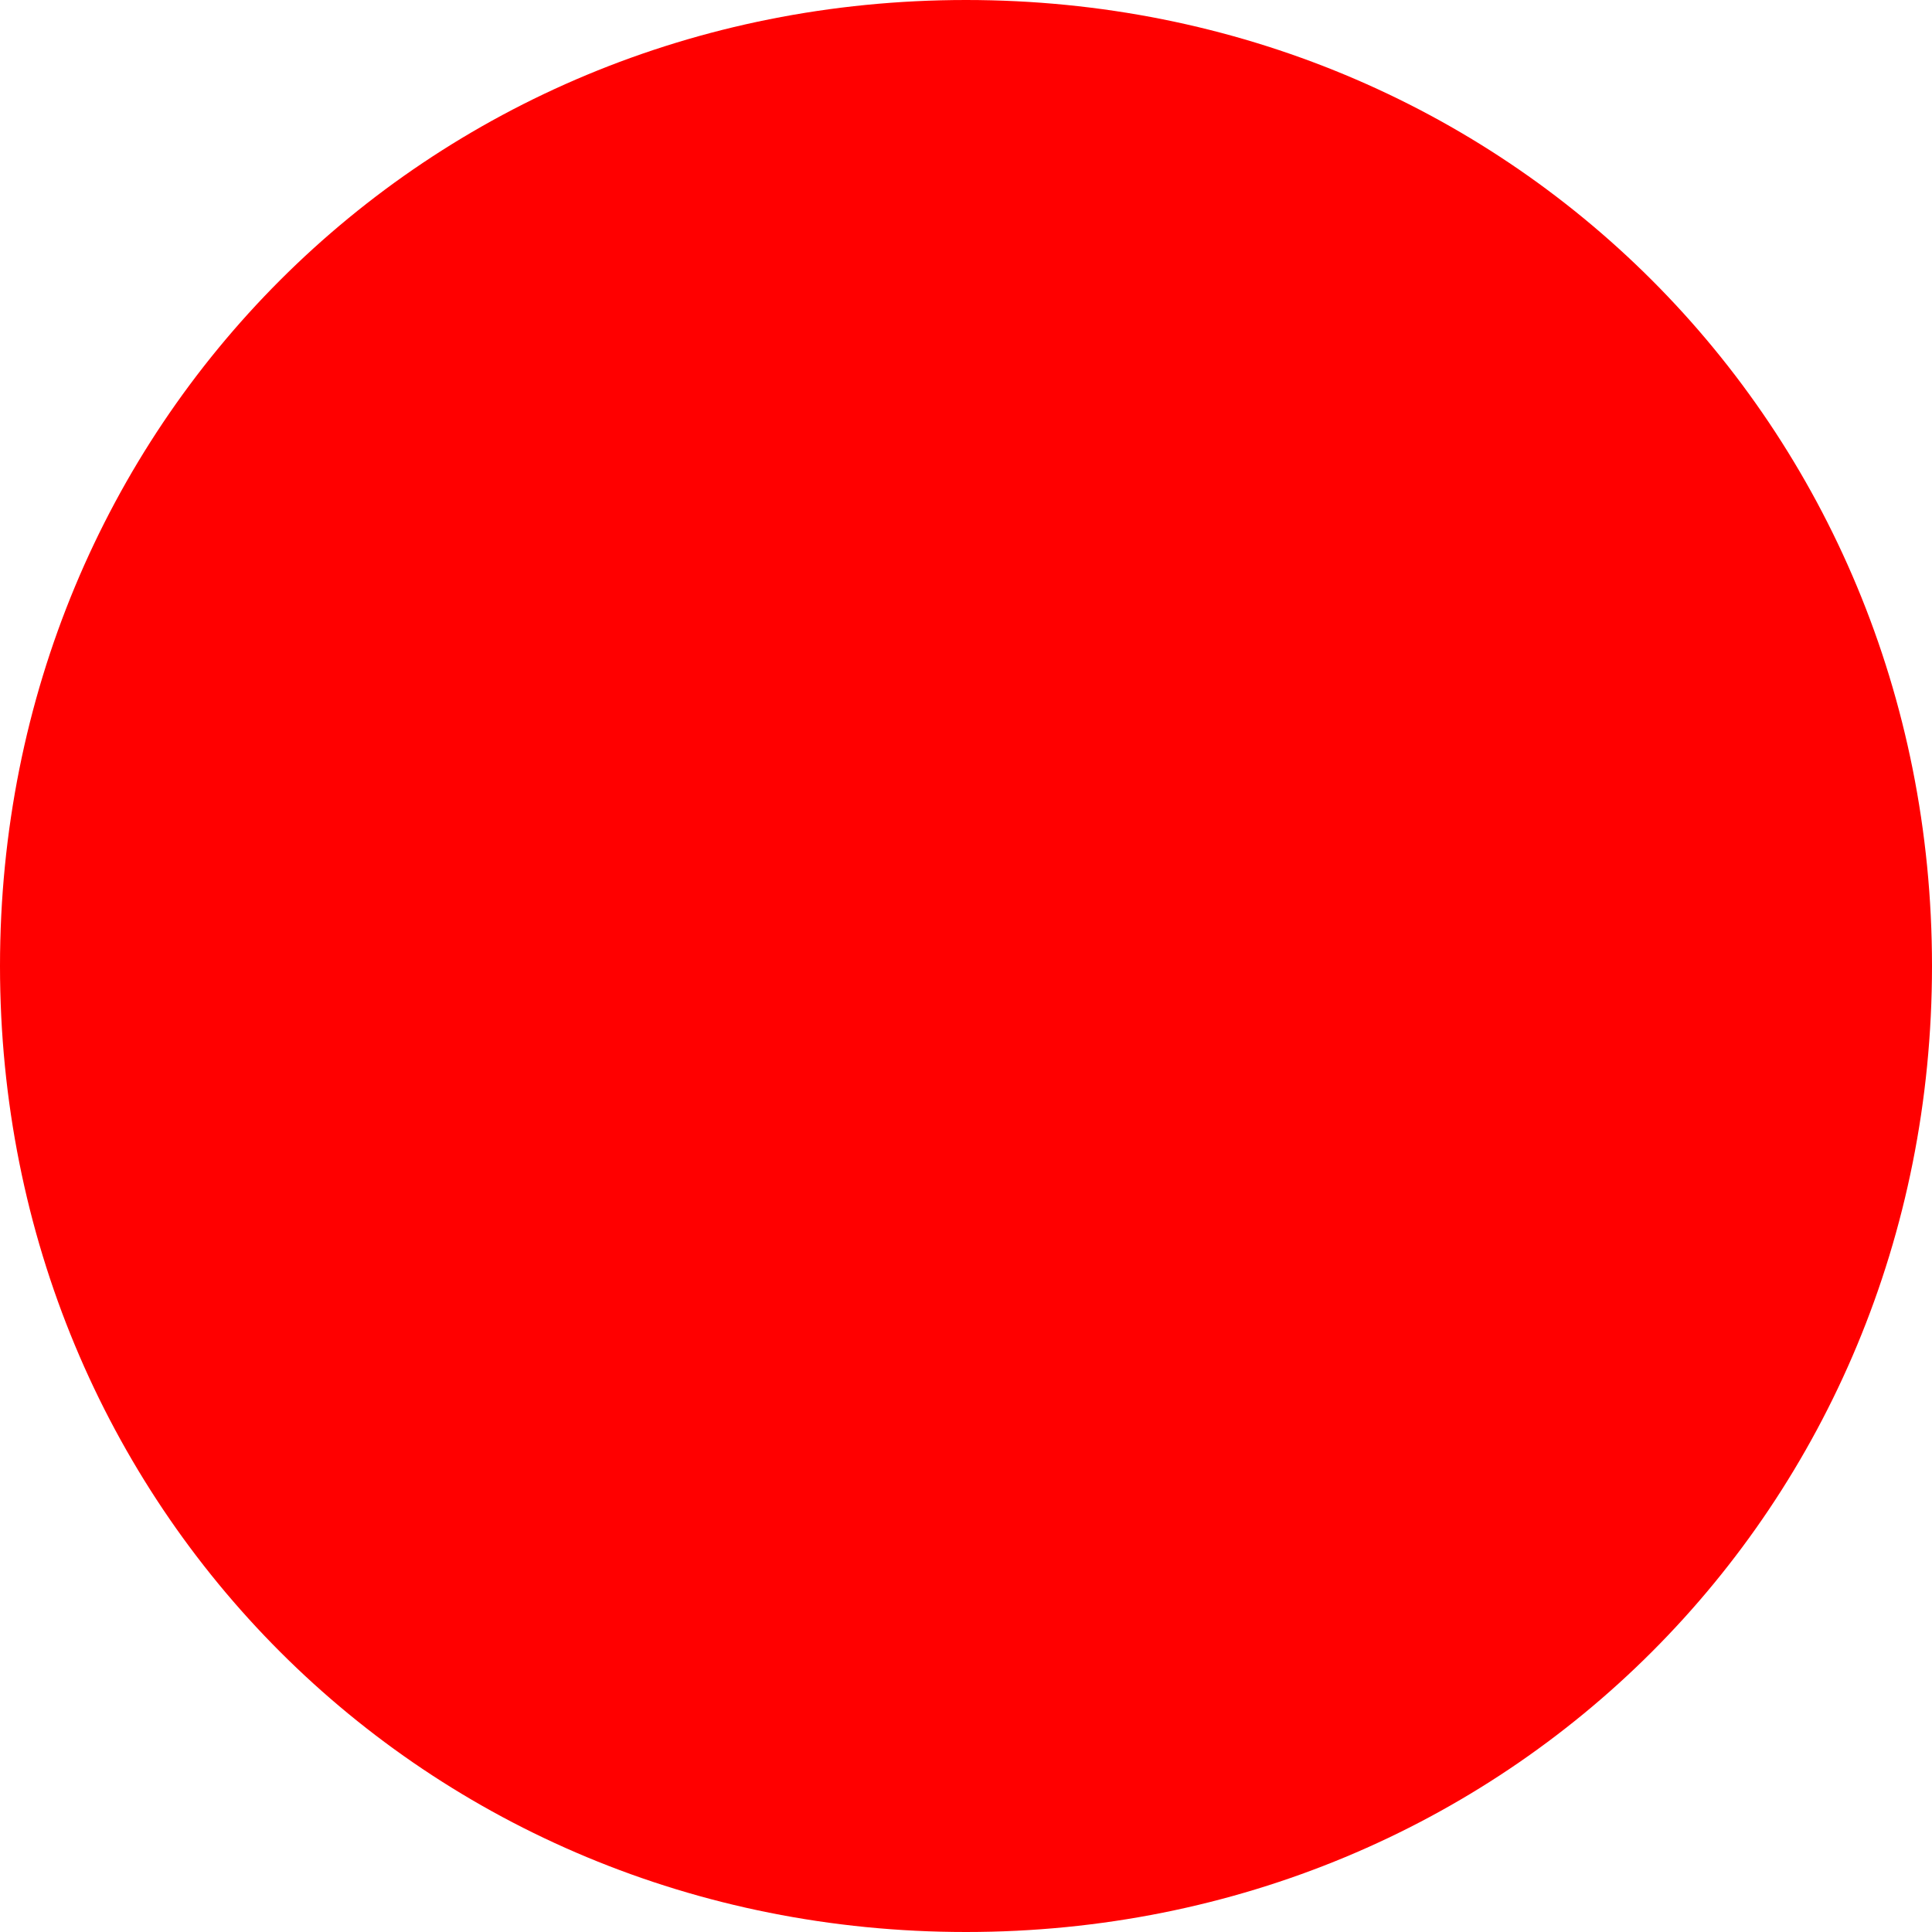
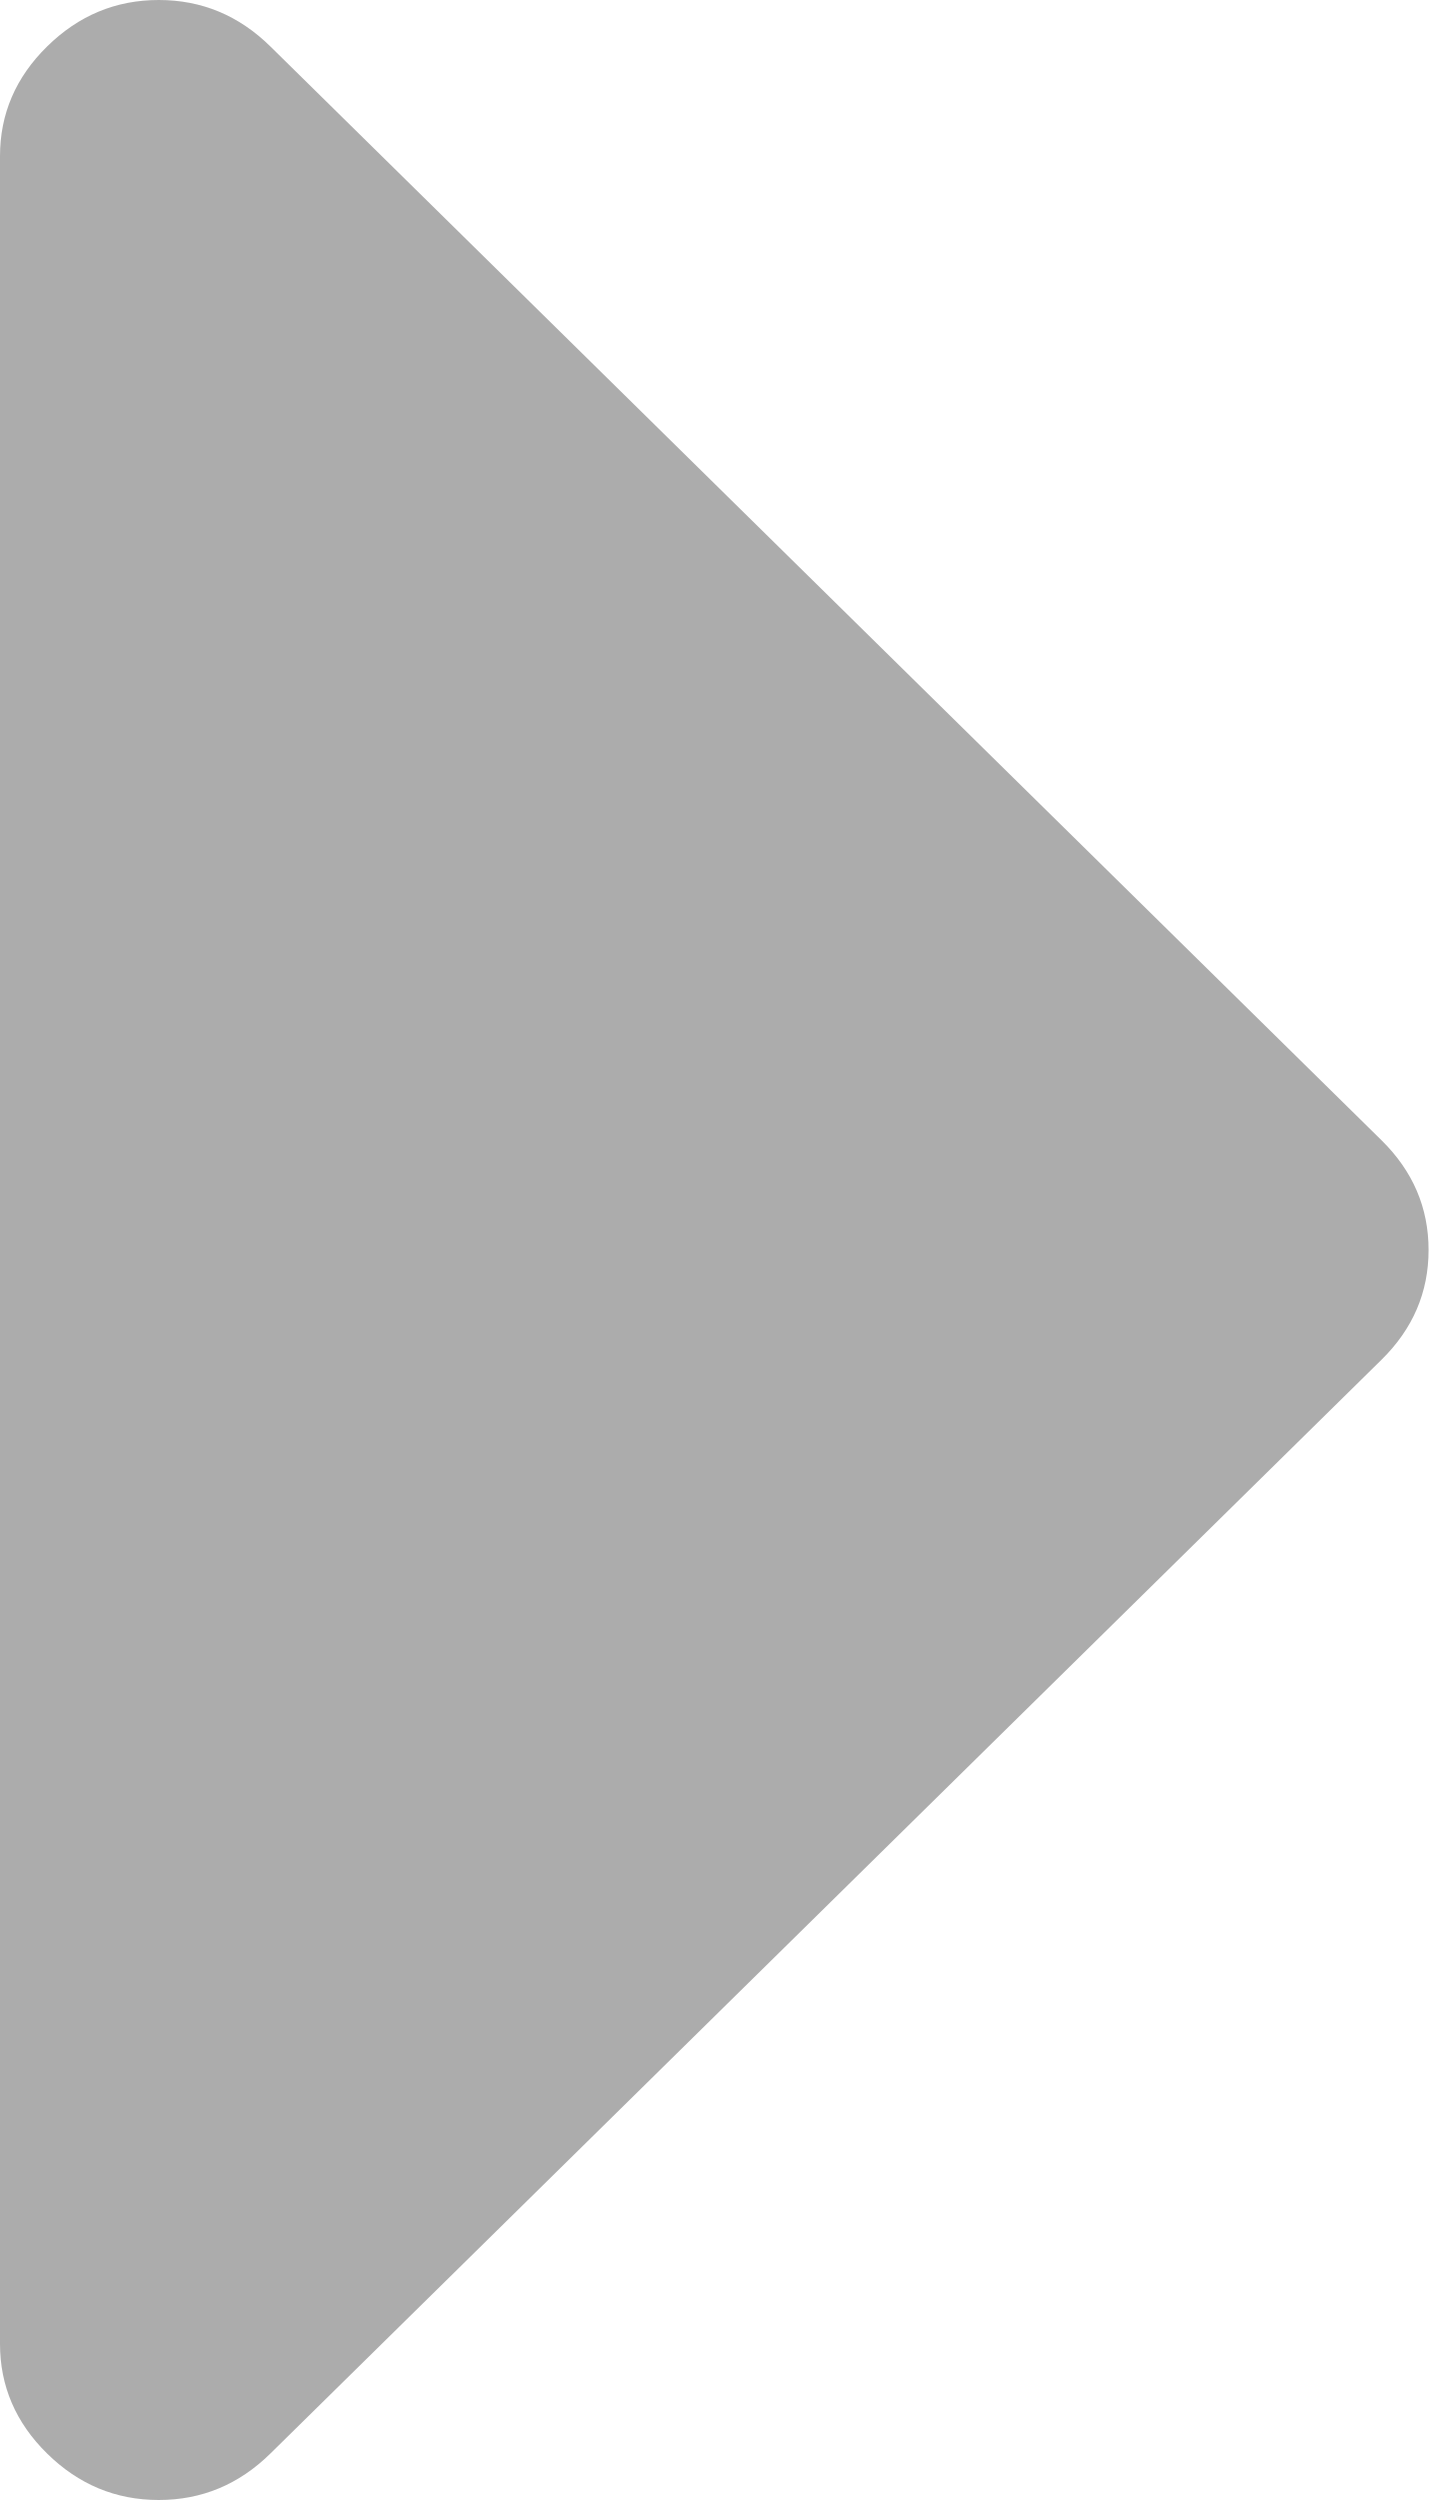
- <svg xmlns="http://www.w3.org/2000/svg" version="1.1" width="10px" height="10px">
-   <g transform="matrix(1 0 0 1 -272 -659 )">
-     <path d="M 277 659  C 279.8 659  282 661.2  282 664  C 282 666.8  279.8 669  277 669  C 274.2 669  272 666.8  272 664  C 272 661.2  274.2 659  277 659  Z " fill-rule="nonzero" fill="#ff0000" stroke="none" />
+ <svg xmlns="http://www.w3.org/2000/svg" version="1.1" width="8px" height="14px">
+   <g transform="matrix(1 0 0 1 -362 -487 )">
+     <path d="M 7.736 6.385  C 7.912 6.558  8 6.763  8 7  C 8 7.237  7.912 7.442  7.736 7.615  L 1.514 13.74  C 1.338 13.913  1.13 14  0.889 14  C 0.648 14  0.44 13.913  0.264 13.74  C 0.088 13.567  0 13.362  0 13.125  L 0 0.875  C 0 0.638  0.088 0.433  0.264 0.26  C 0.44 0.087  0.648 0  0.889 0  C 1.13 0  1.338 0.087  1.514 0.26  L 7.736 6.385  Z " fill-rule="nonzero" fill="#acacac" stroke="none" transform="matrix(1 0 0 1 362 487 )" />
  </g>
</svg>
